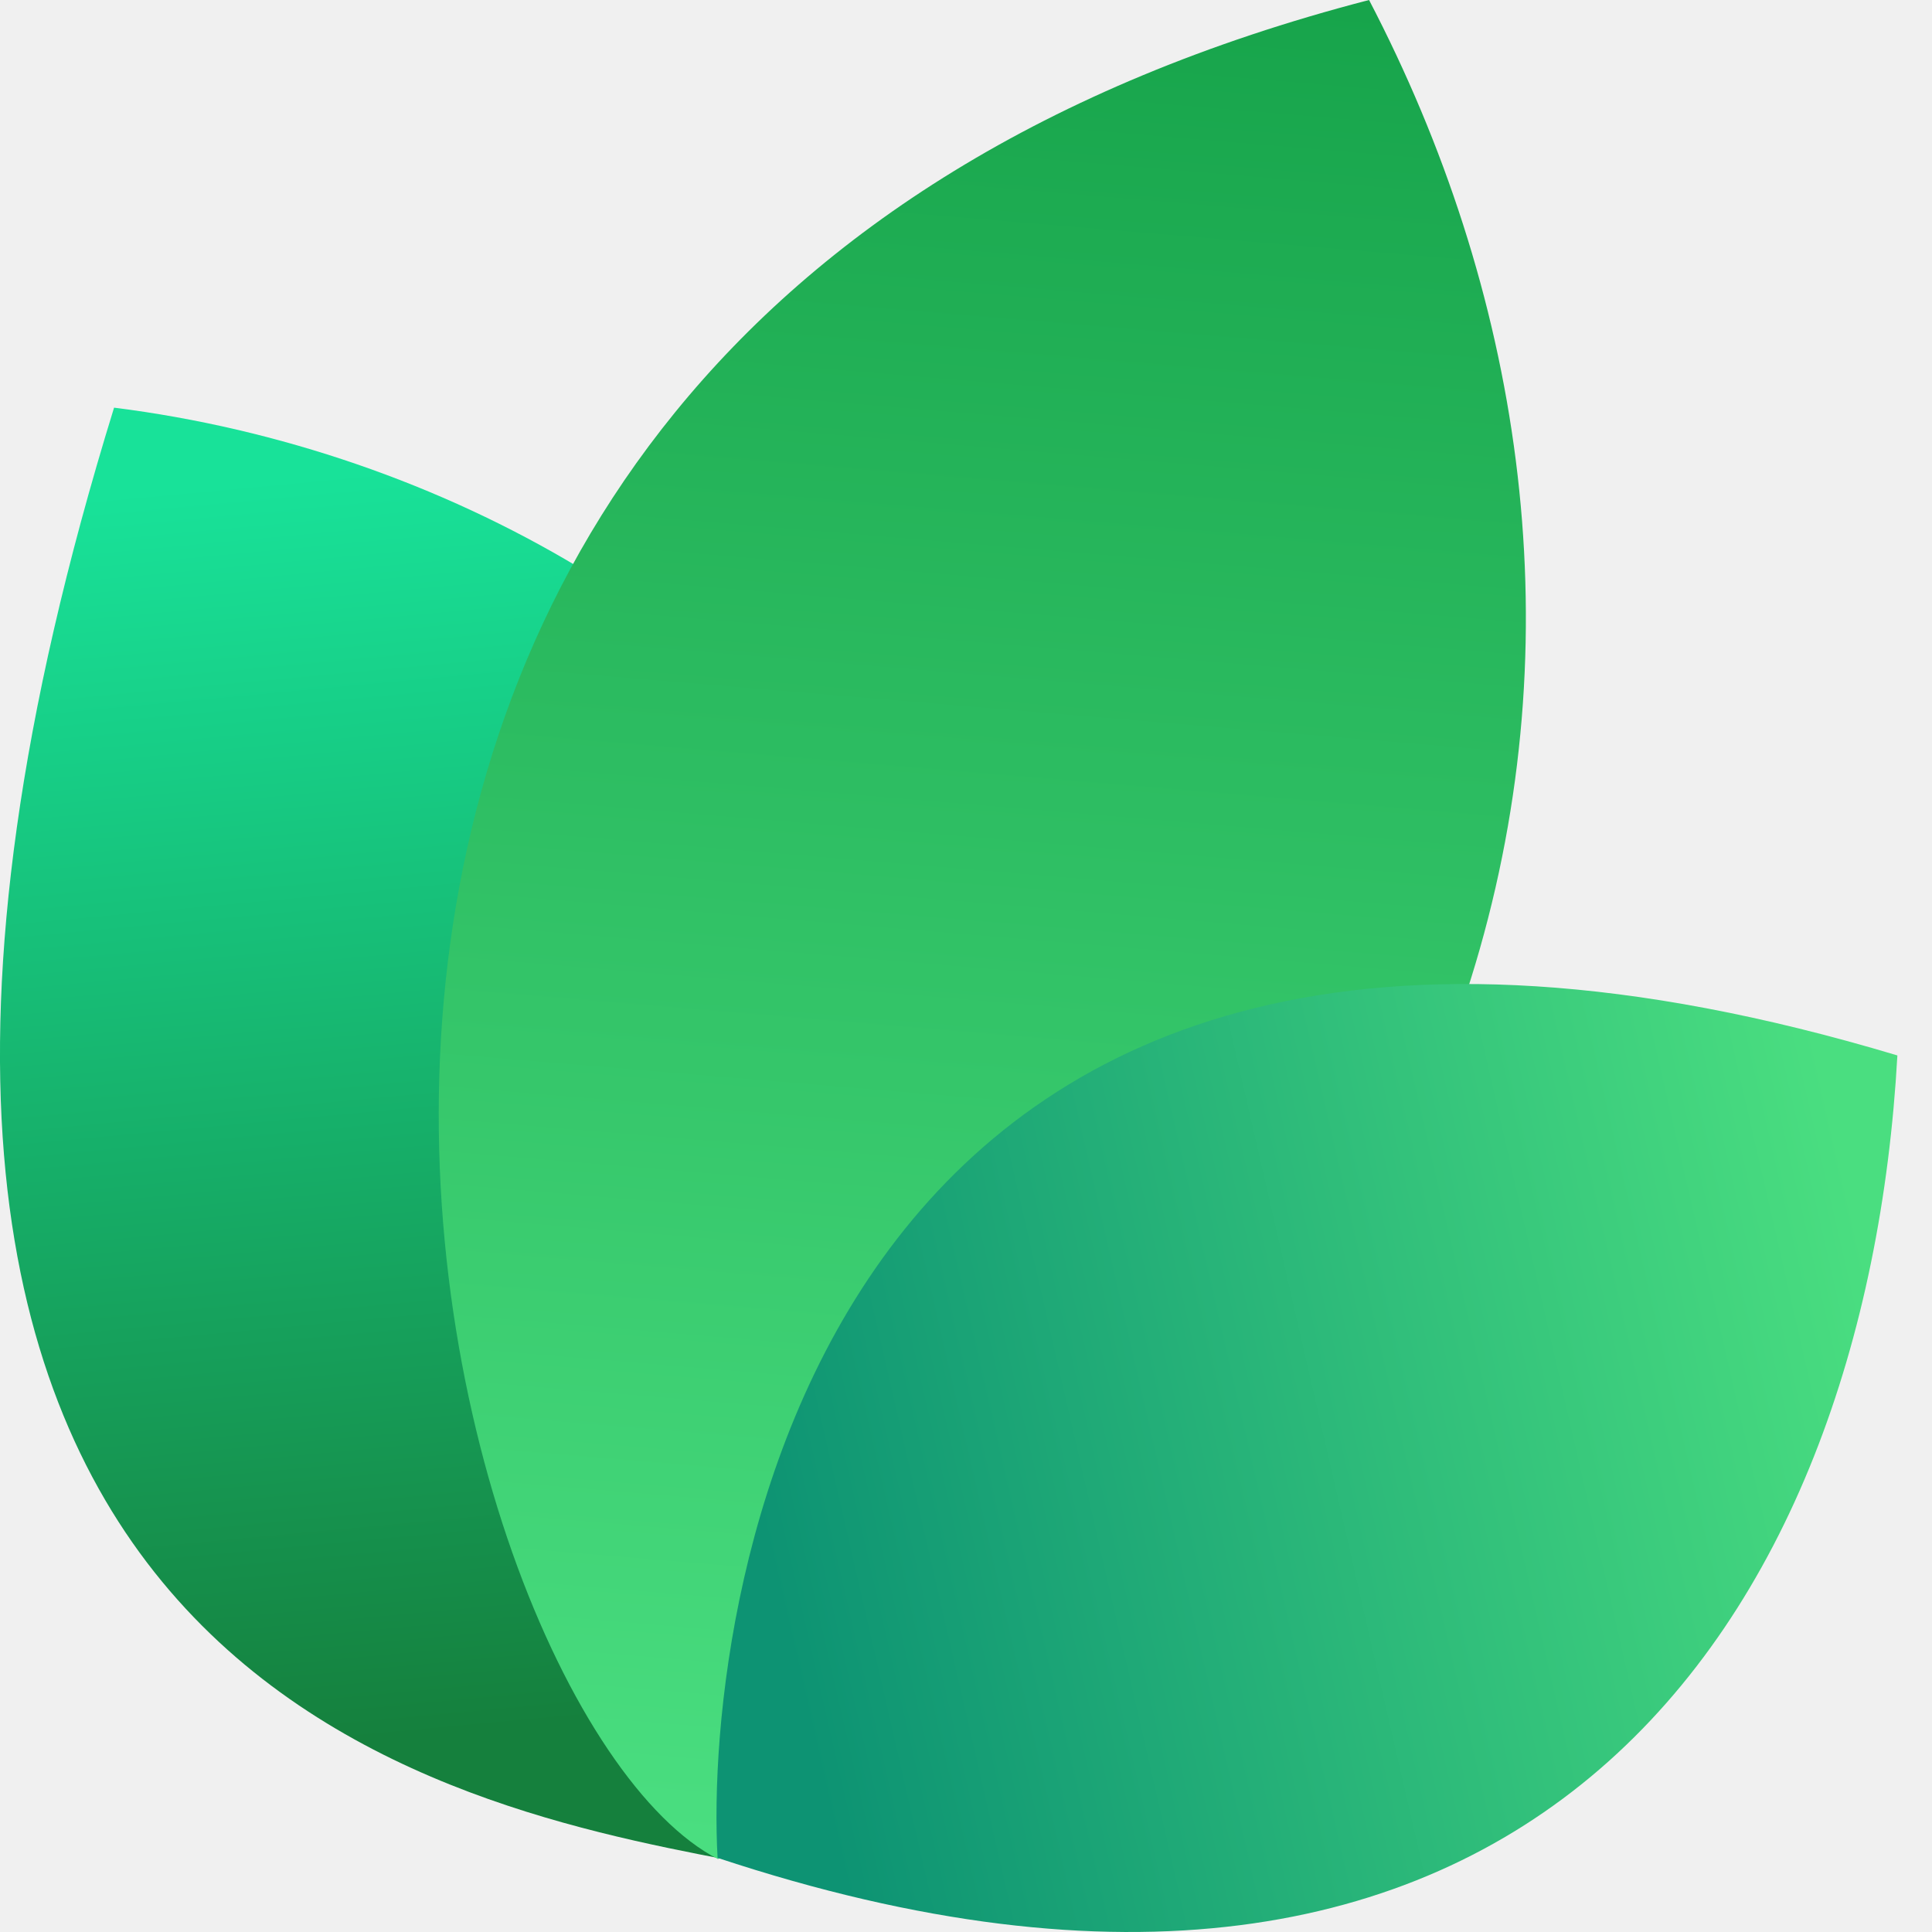
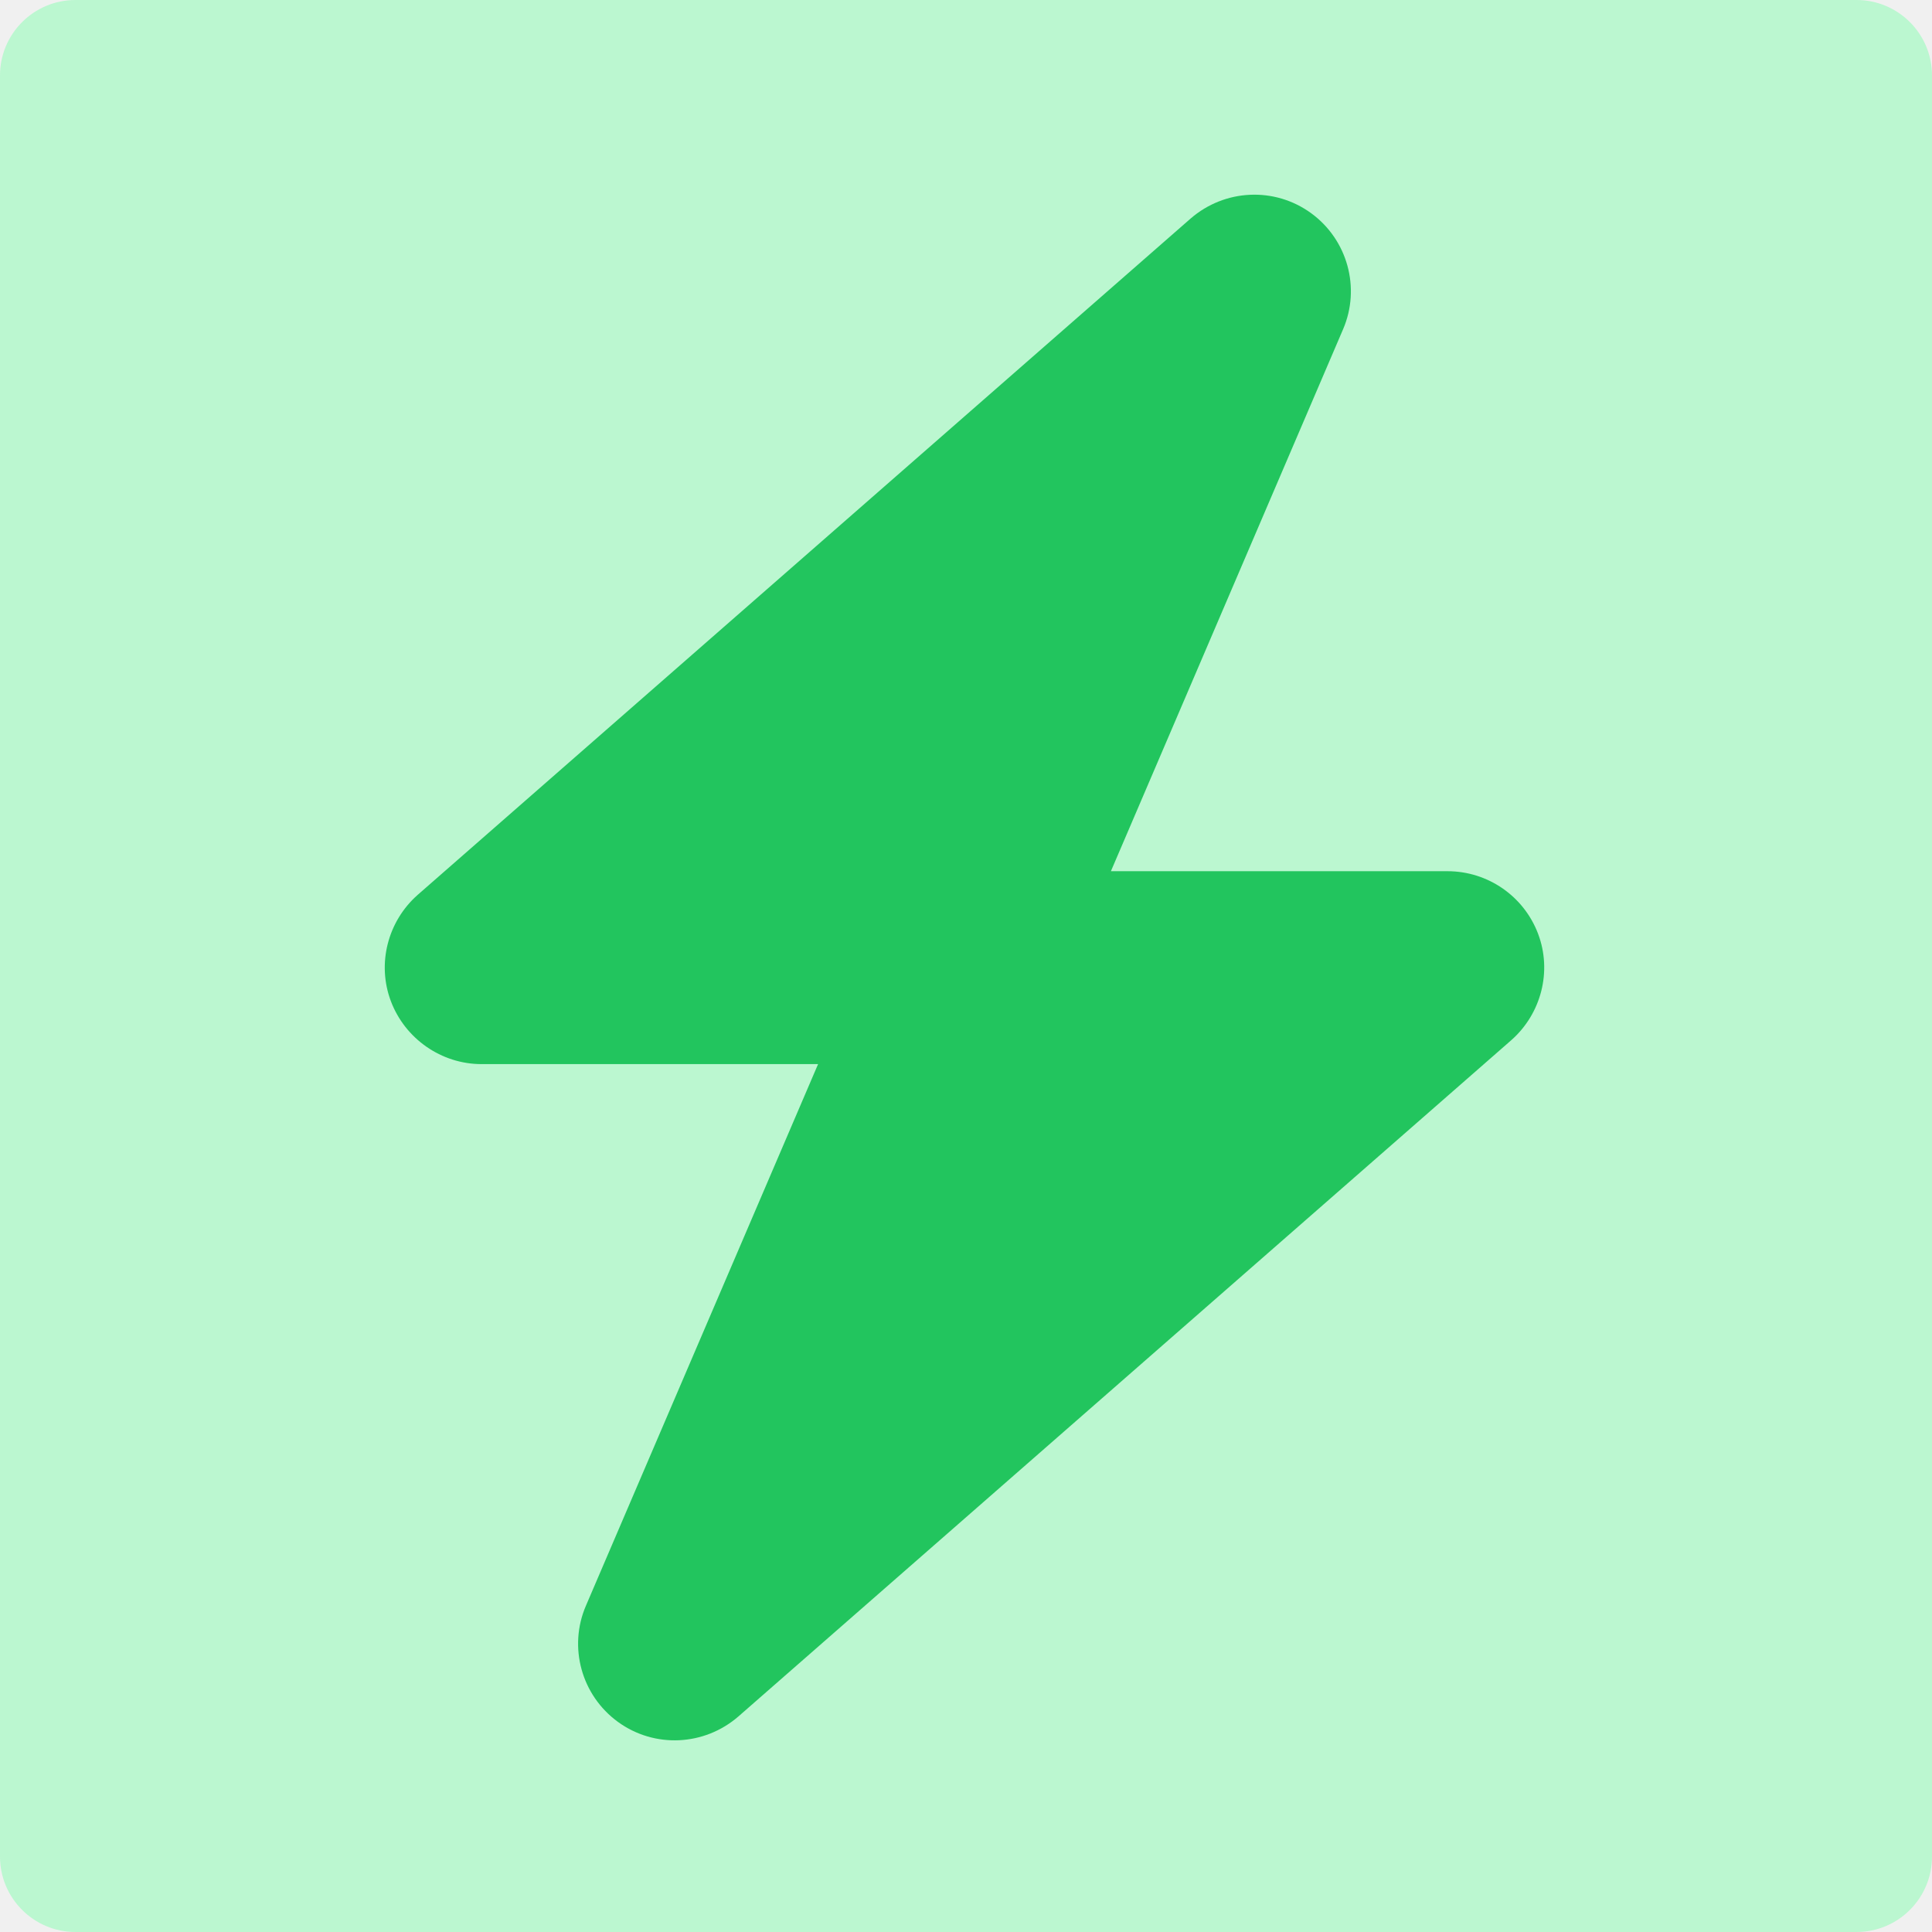
- <svg xmlns="http://www.w3.org/2000/svg" width="24" height="24" viewBox="0 0 24 24" fill="none">
-   <path d="M9.061 23.108C5.268 22.377 -3.391 20.627 1.417 5.064C9.634 6.099 16.973 14.064 9.061 23.108Z" fill="url(#paint0_linear_17557_2021)" />
-   <path d="M8.919 23.094C5.276 21.222 0.784 4.209 17.007 0C20.757 7.193 19.621 16.545 8.919 23.094Z" fill="url(#paint1_linear_17557_2021)" />
-   <path d="M8.914 23.079C8.735 19.882 10.159 9.085 23.57 13.111C23.181 20.123 18.984 26.418 8.914 23.079Z" fill="url(#paint2_linear_17557_2021)" />
+ <svg xmlns="http://www.w3.org/2000/svg" width="32" height="32" viewBox="0 0 32 32" fill="none">
+   <rect width="32" height="32" rx="1.25" fill="#BBF7D0" />
+   <g clip-path="url(#clip0_98_2)">
+     <path d="M22.245 5.455C22.54 4.77 22.32 3.97 21.715 3.53C21.11 3.09 20.285 3.13 19.72 3.62L6.92 14.82C6.42 15.26 6.24 15.965 6.475 16.585C6.71 17.205 7.31 17.625 7.975 17.625H13.55L9.705 26.595C9.41 27.28 9.63 28.08 10.235 28.52C10.84 28.96 11.665 28.92 12.23 28.43L25.03 17.23C25.53 16.79 25.71 16.085 25.475 15.465C25.24 14.845 24.645 14.43 23.975 14.43H18.4L22.245 5.455Z" fill="#22C55E" />
+   </g>
  <defs>
-     <linearGradient id="paint0_linear_17557_2021" x1="3.776" y1="5.916" x2="5.232" y2="21.559" gradientUnits="userSpaceOnUse">
-       <stop stop-color="#18E299" />
-       <stop offset="1" stop-color="#15803D" />
-     </linearGradient>
-     <linearGradient id="paint1_linear_17557_2021" x1="12.171" y1="-0.718" x2="10.19" y2="22.983" gradientUnits="userSpaceOnUse">
-       <stop stop-color="#16A34A" />
-       <stop offset="1" stop-color="#4ADE80" />
-     </linearGradient>
-     <linearGradient id="paint2_linear_17557_2021" x1="23.133" y1="15.353" x2="9.338" y2="18.52" gradientUnits="userSpaceOnUse">
-       <stop stop-color="#4ADE80" />
-       <stop offset="1" stop-color="#0D9373" />
-     </linearGradient>
+     <clipPath id="clip0_98_2">
+       <rect width="22.4" height="25.6" fill="white" transform="translate(4.7749 3.22498)" />
+     </clipPath>
  </defs>
</svg>
